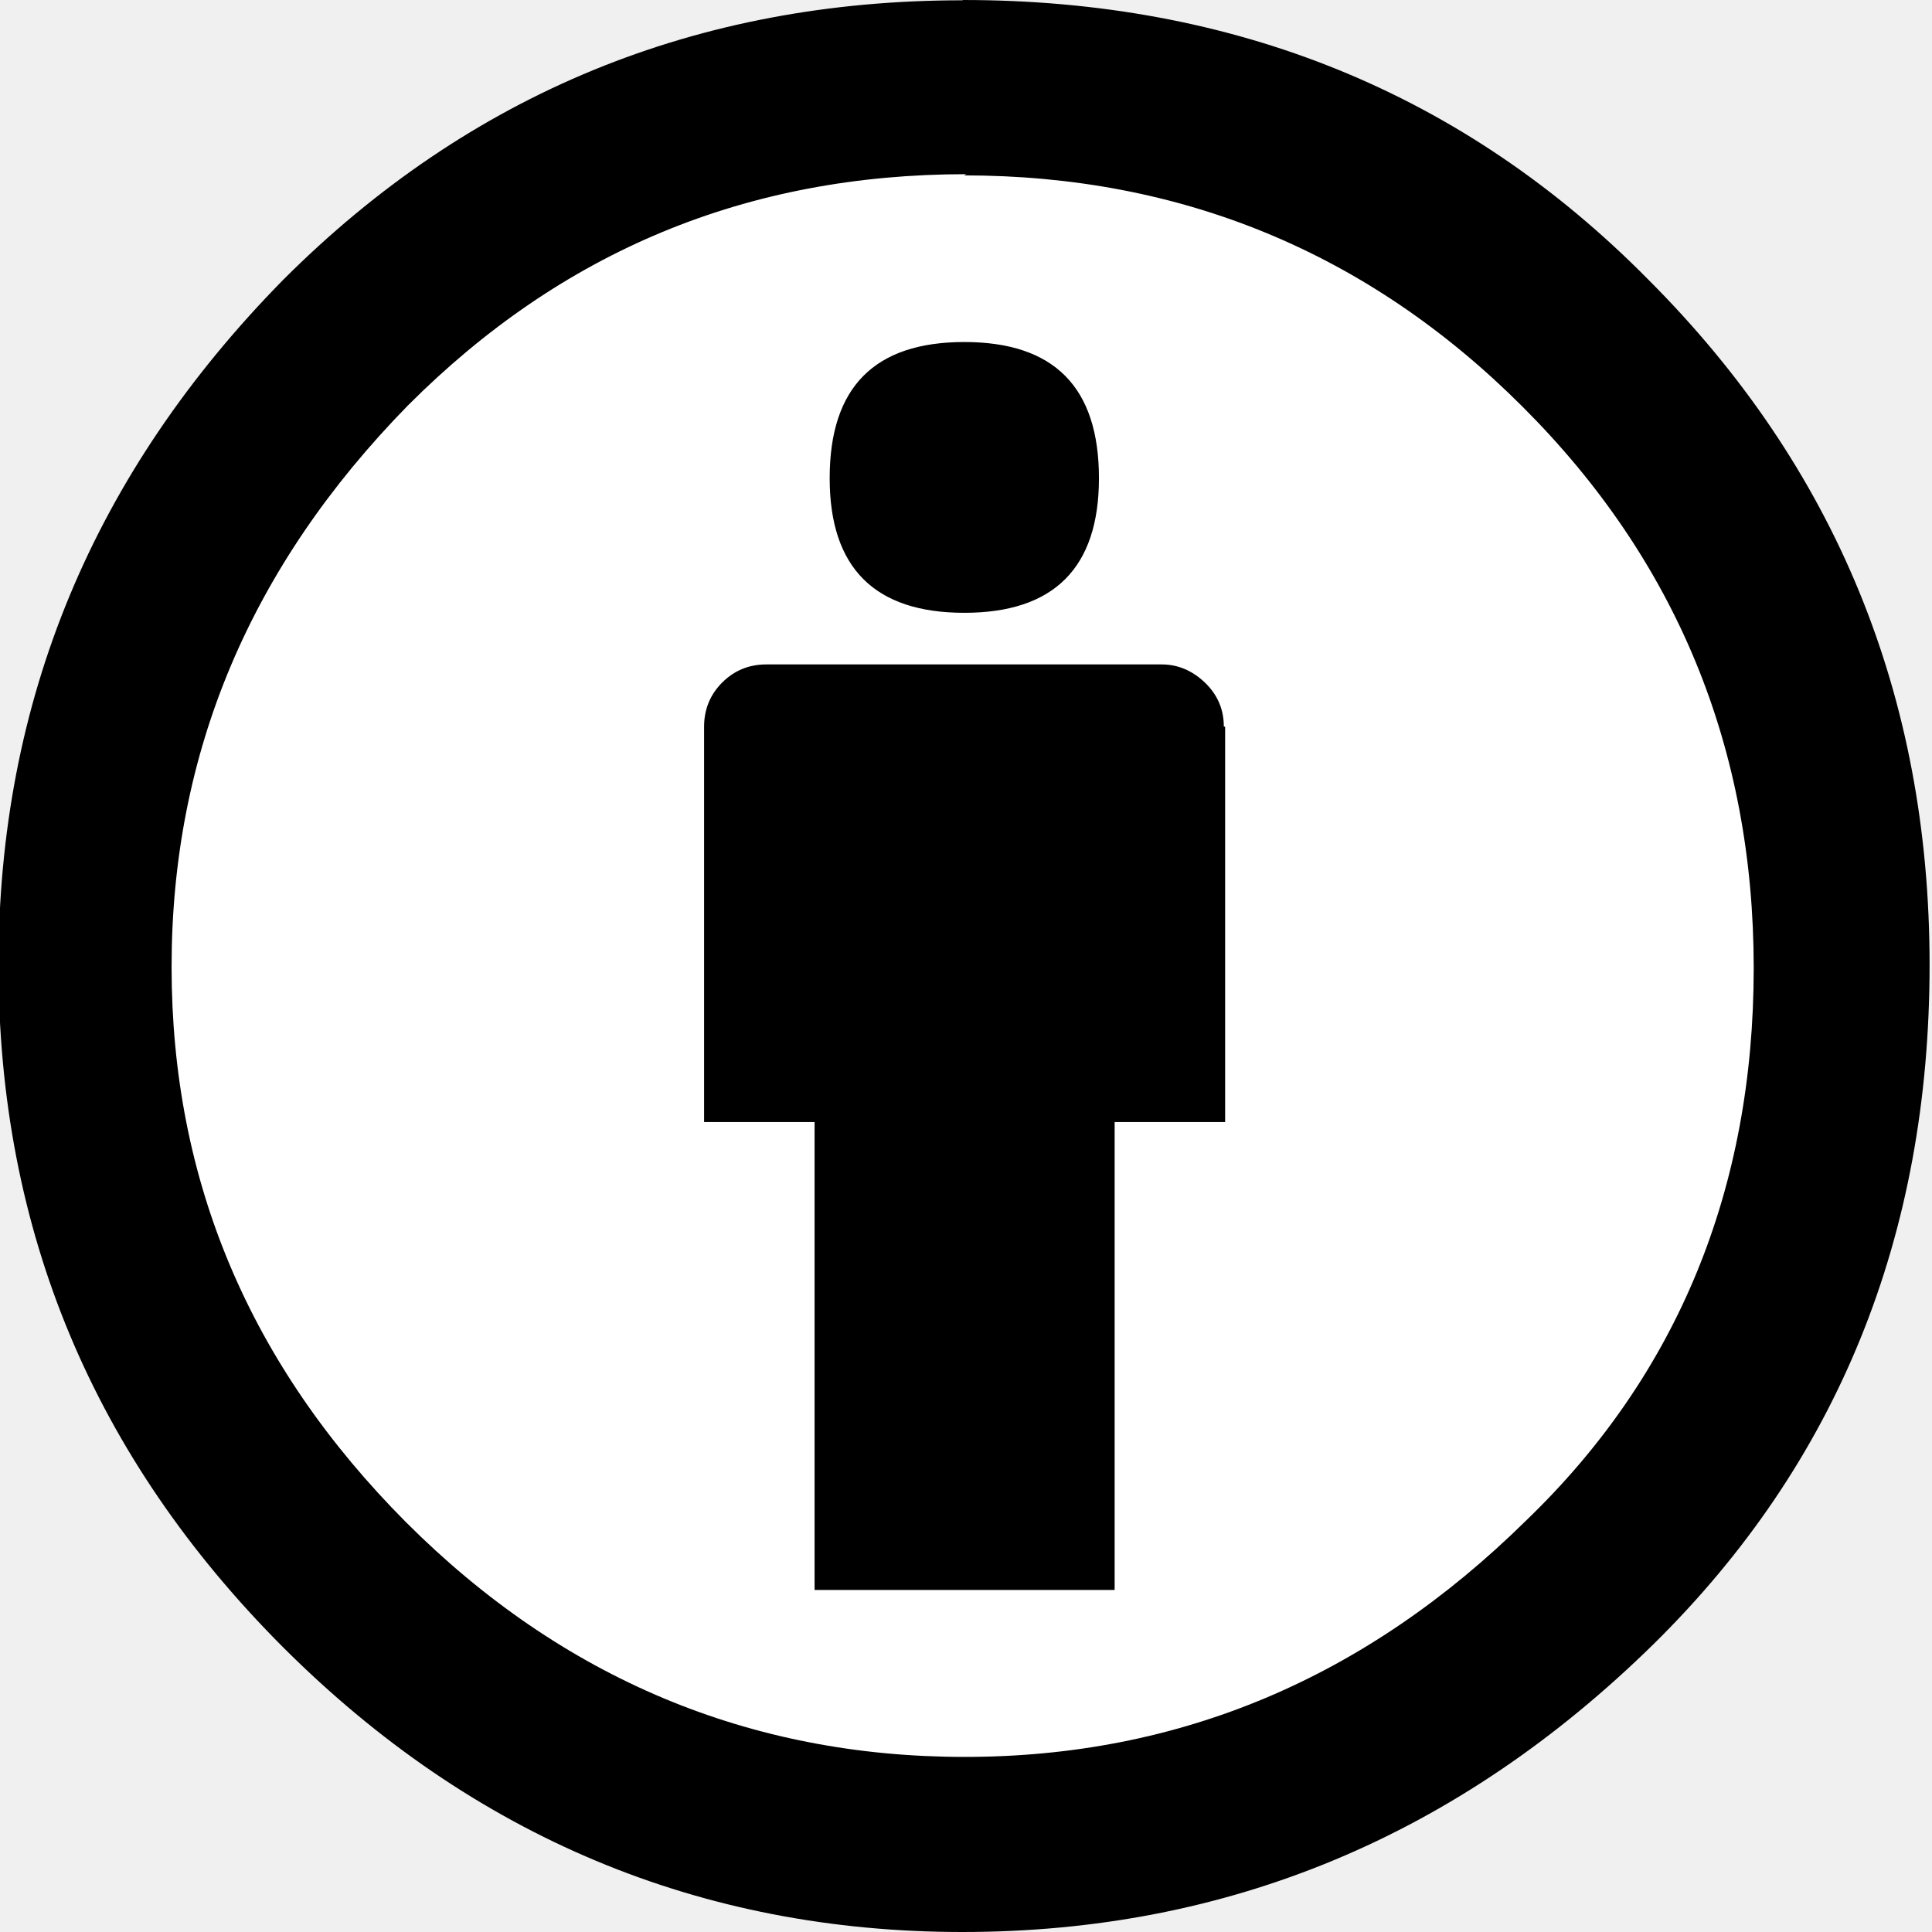
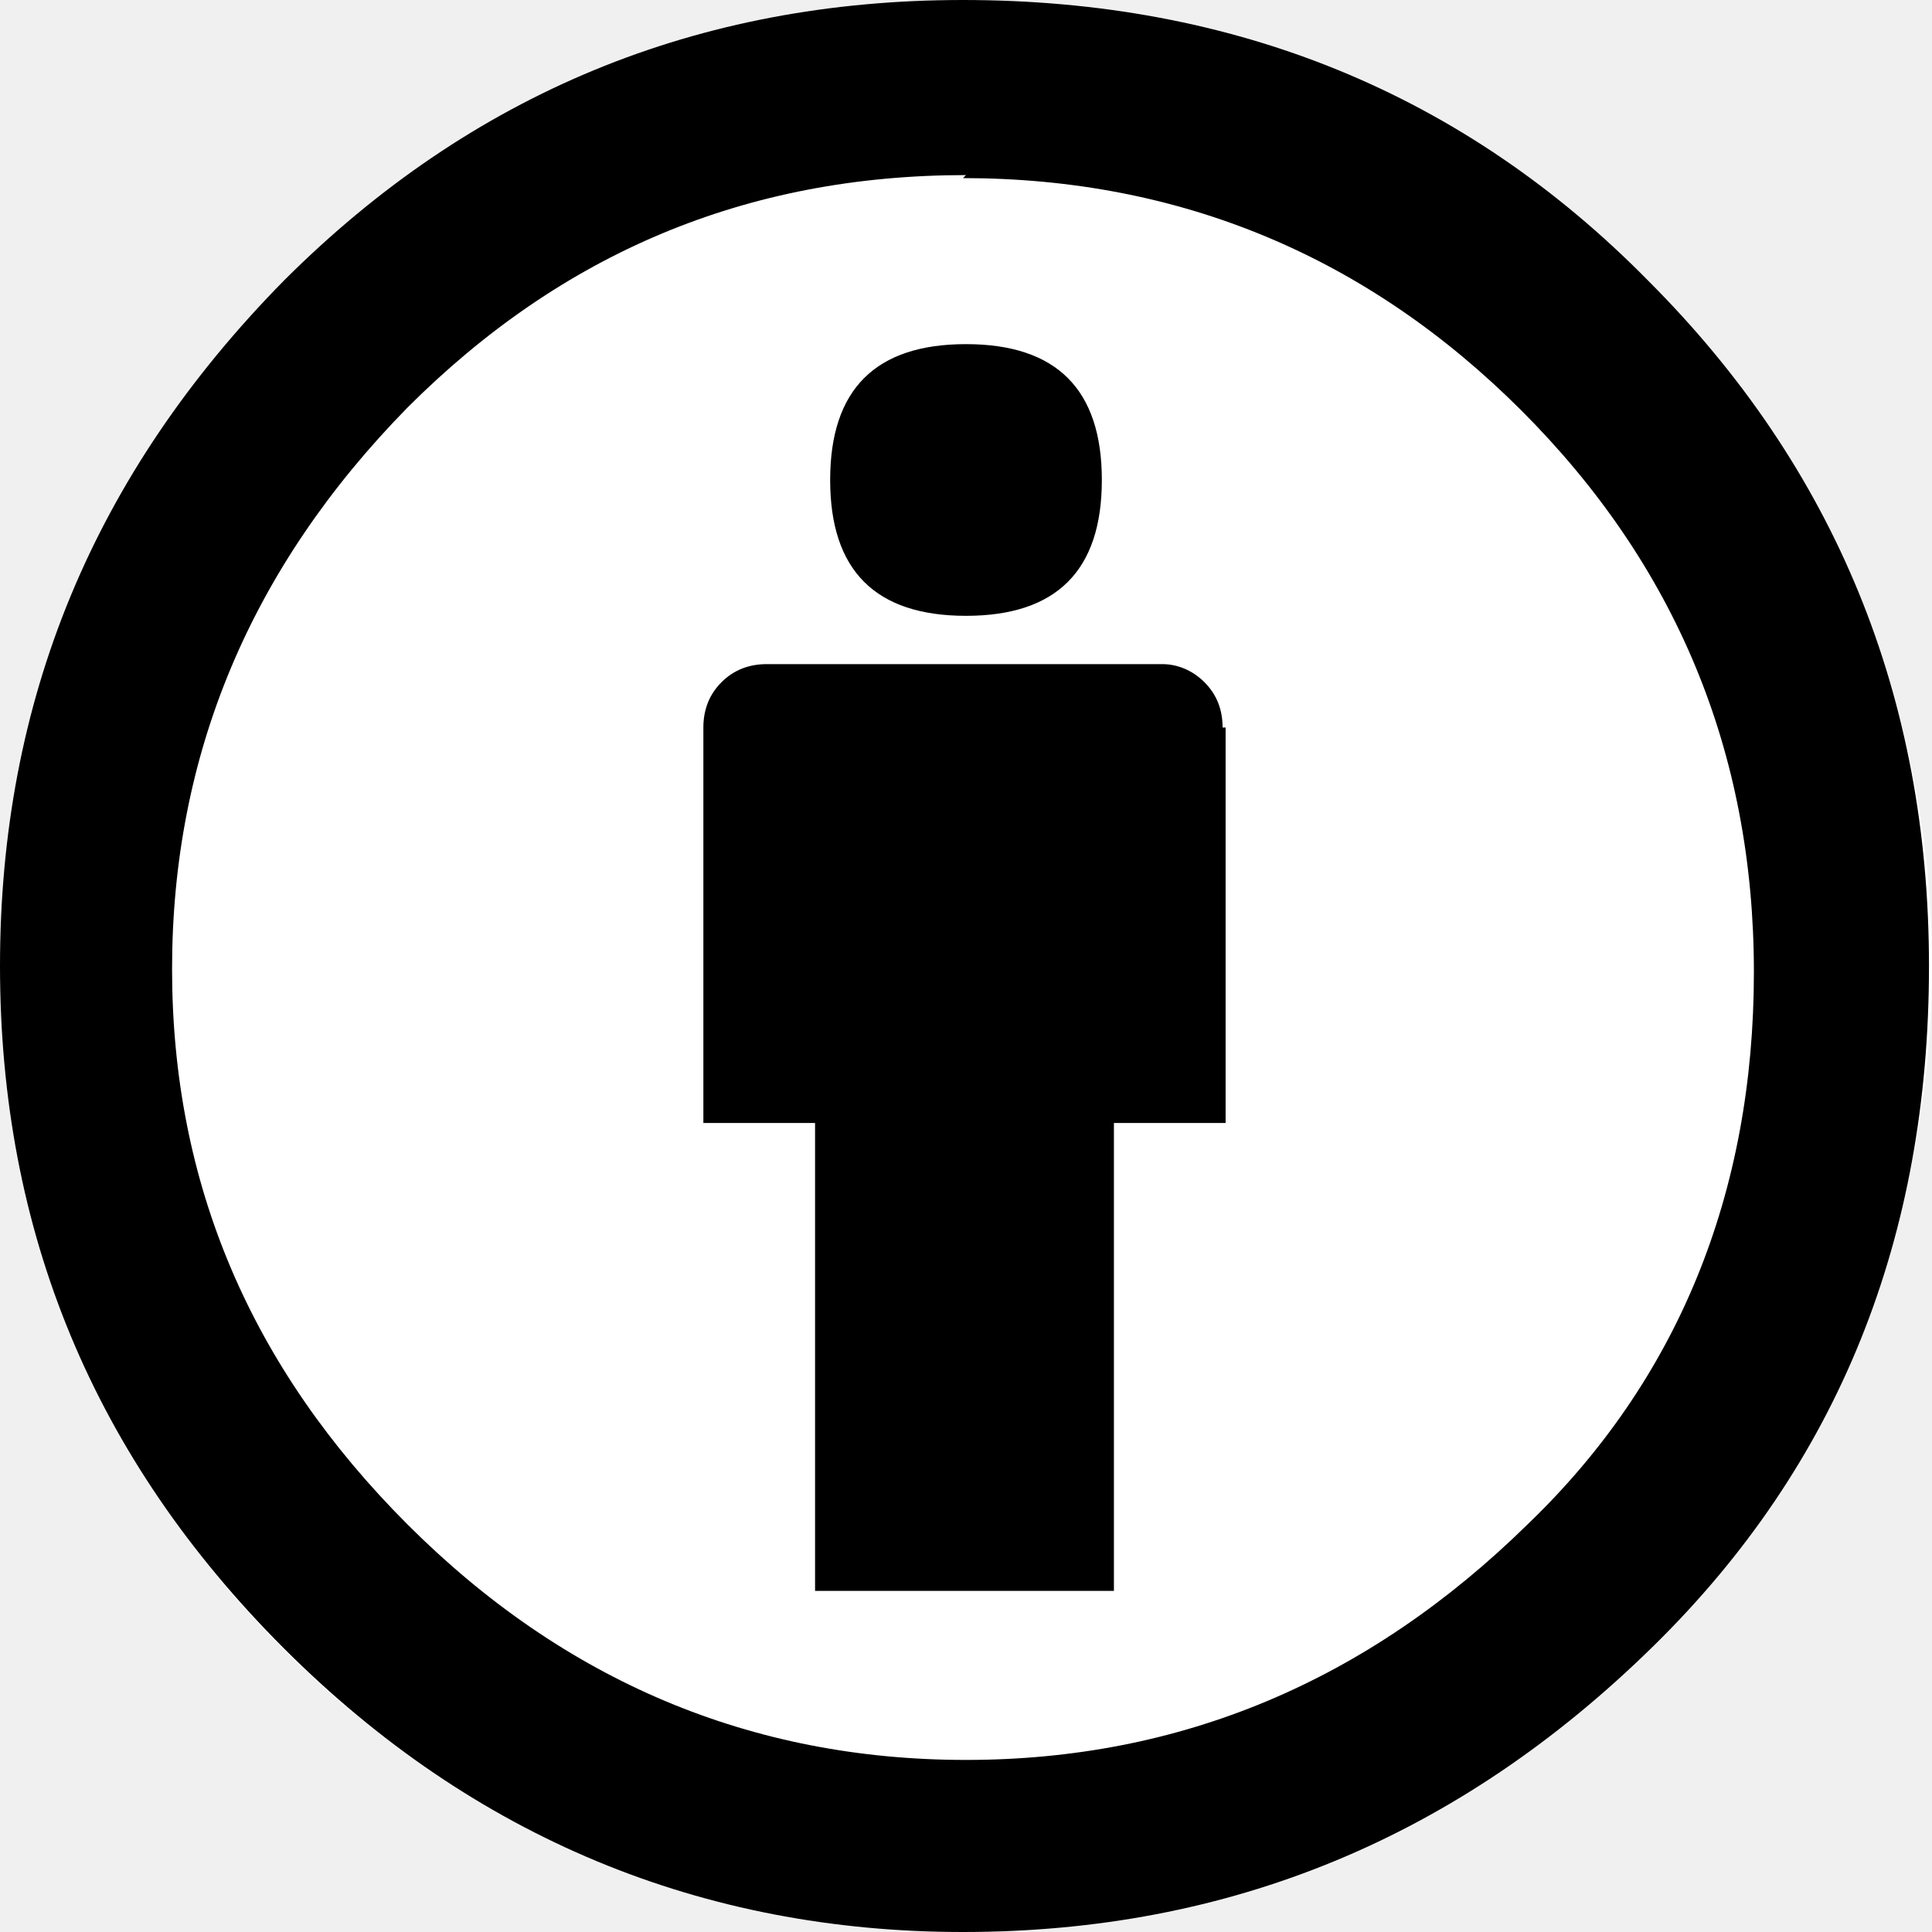
- <svg xmlns="http://www.w3.org/2000/svg" width="64px" height="64px" enable-background="new 5.5 -3.5 64 64" version="1.0" viewBox="5.5 -3.5 64 64" xml:space="preserve">
-   <circle cx="37.6" cy="28.8" r="28.3" fill="#fff" />
-   <path d="m37.4-3.5c8.99 0 16.6 3.08 22.7 9.26 6.21 6.21 9.32 13.8 9.32 22.7 0 8.99-3.05 16.5-9.14 22.5-6.48 6.36-14.1 9.54-22.9 9.54-8.65 0-16.2-3.14-22.5-9.43-6.28-6.29-9.43-13.8-9.43-22.6 0-8.76 3.14-16.3 9.43-22.7 6.17-6.17 13.7-9.26 22.5-9.26zm0.114 5.77c-7.28 0-13.4 2.55-18.5 7.66-5.22 5.33-7.83 11.5-7.83 18.6 0 7.09 2.59 13.2 7.77 18.4 5.18 5.18 11.4 7.77 18.5 7.77 7.12 0 13.3-2.61 18.6-7.83 5.03-4.84 7.54-11 7.54-18.3 0-7.28-2.55-13.5-7.66-18.6-5.1-5.1-11.3-7.66-18.5-7.66zm8.57 18.3v13.1h-3.66v15.5h-9.94v-15.5h-3.66v-13.1c0-0.572 0.2-1.06 0.599-1.46 0.401-0.399 0.887-0.6 1.46-0.6h13.1c0.533 0 1.01 0.2 1.43 0.6 0.417 0.4 0.628 0.886 0.628 1.46zm-13.1-8.23c0-3.01 1.48-4.51 4.46-4.51s4.46 1.5 4.46 4.51c0 2.97-1.49 4.46-4.46 4.46s-4.46-1.49-4.46-4.46z" />
+ <svg xmlns="http://www.w3.org/2000/svg" viewBox="6 -4 640 640">
+   <circle cx="326" cy="316" r="320" fill="#fff" stroke-width="11" />
+   <path d="m325-4c90 0 166 31 227 93 62 62 93 138 93 227 0 90-30 165-91 225-65 64-141 95-229 95-86 0-162-31-225-94-63-63-94-138-94-226 0-88 31-163 94-227 62-62 137-93 225-93zm1 58c-73 0-134 26-185 77-52 53-78 115-78 186 0 71 26 132 78 184 52 52 114 78 185 78 71 0 133-26 186-78 50-48 75-110 75-183 0-73-26-135-77-186-51-51-113-77-185-77zm86 183v131h-37v155h-99v-155h-37v-131c0-6 2-11 6-15 4-4 9-6 15-6h131c5 0 10 2 14 6 4 4 6 9 6 15zm-131-82c0-30 15-45 45-45s45 15 45 45c0 30-15 45-45 45s-45-15-45-45z" stroke-width="10" />
</svg>
